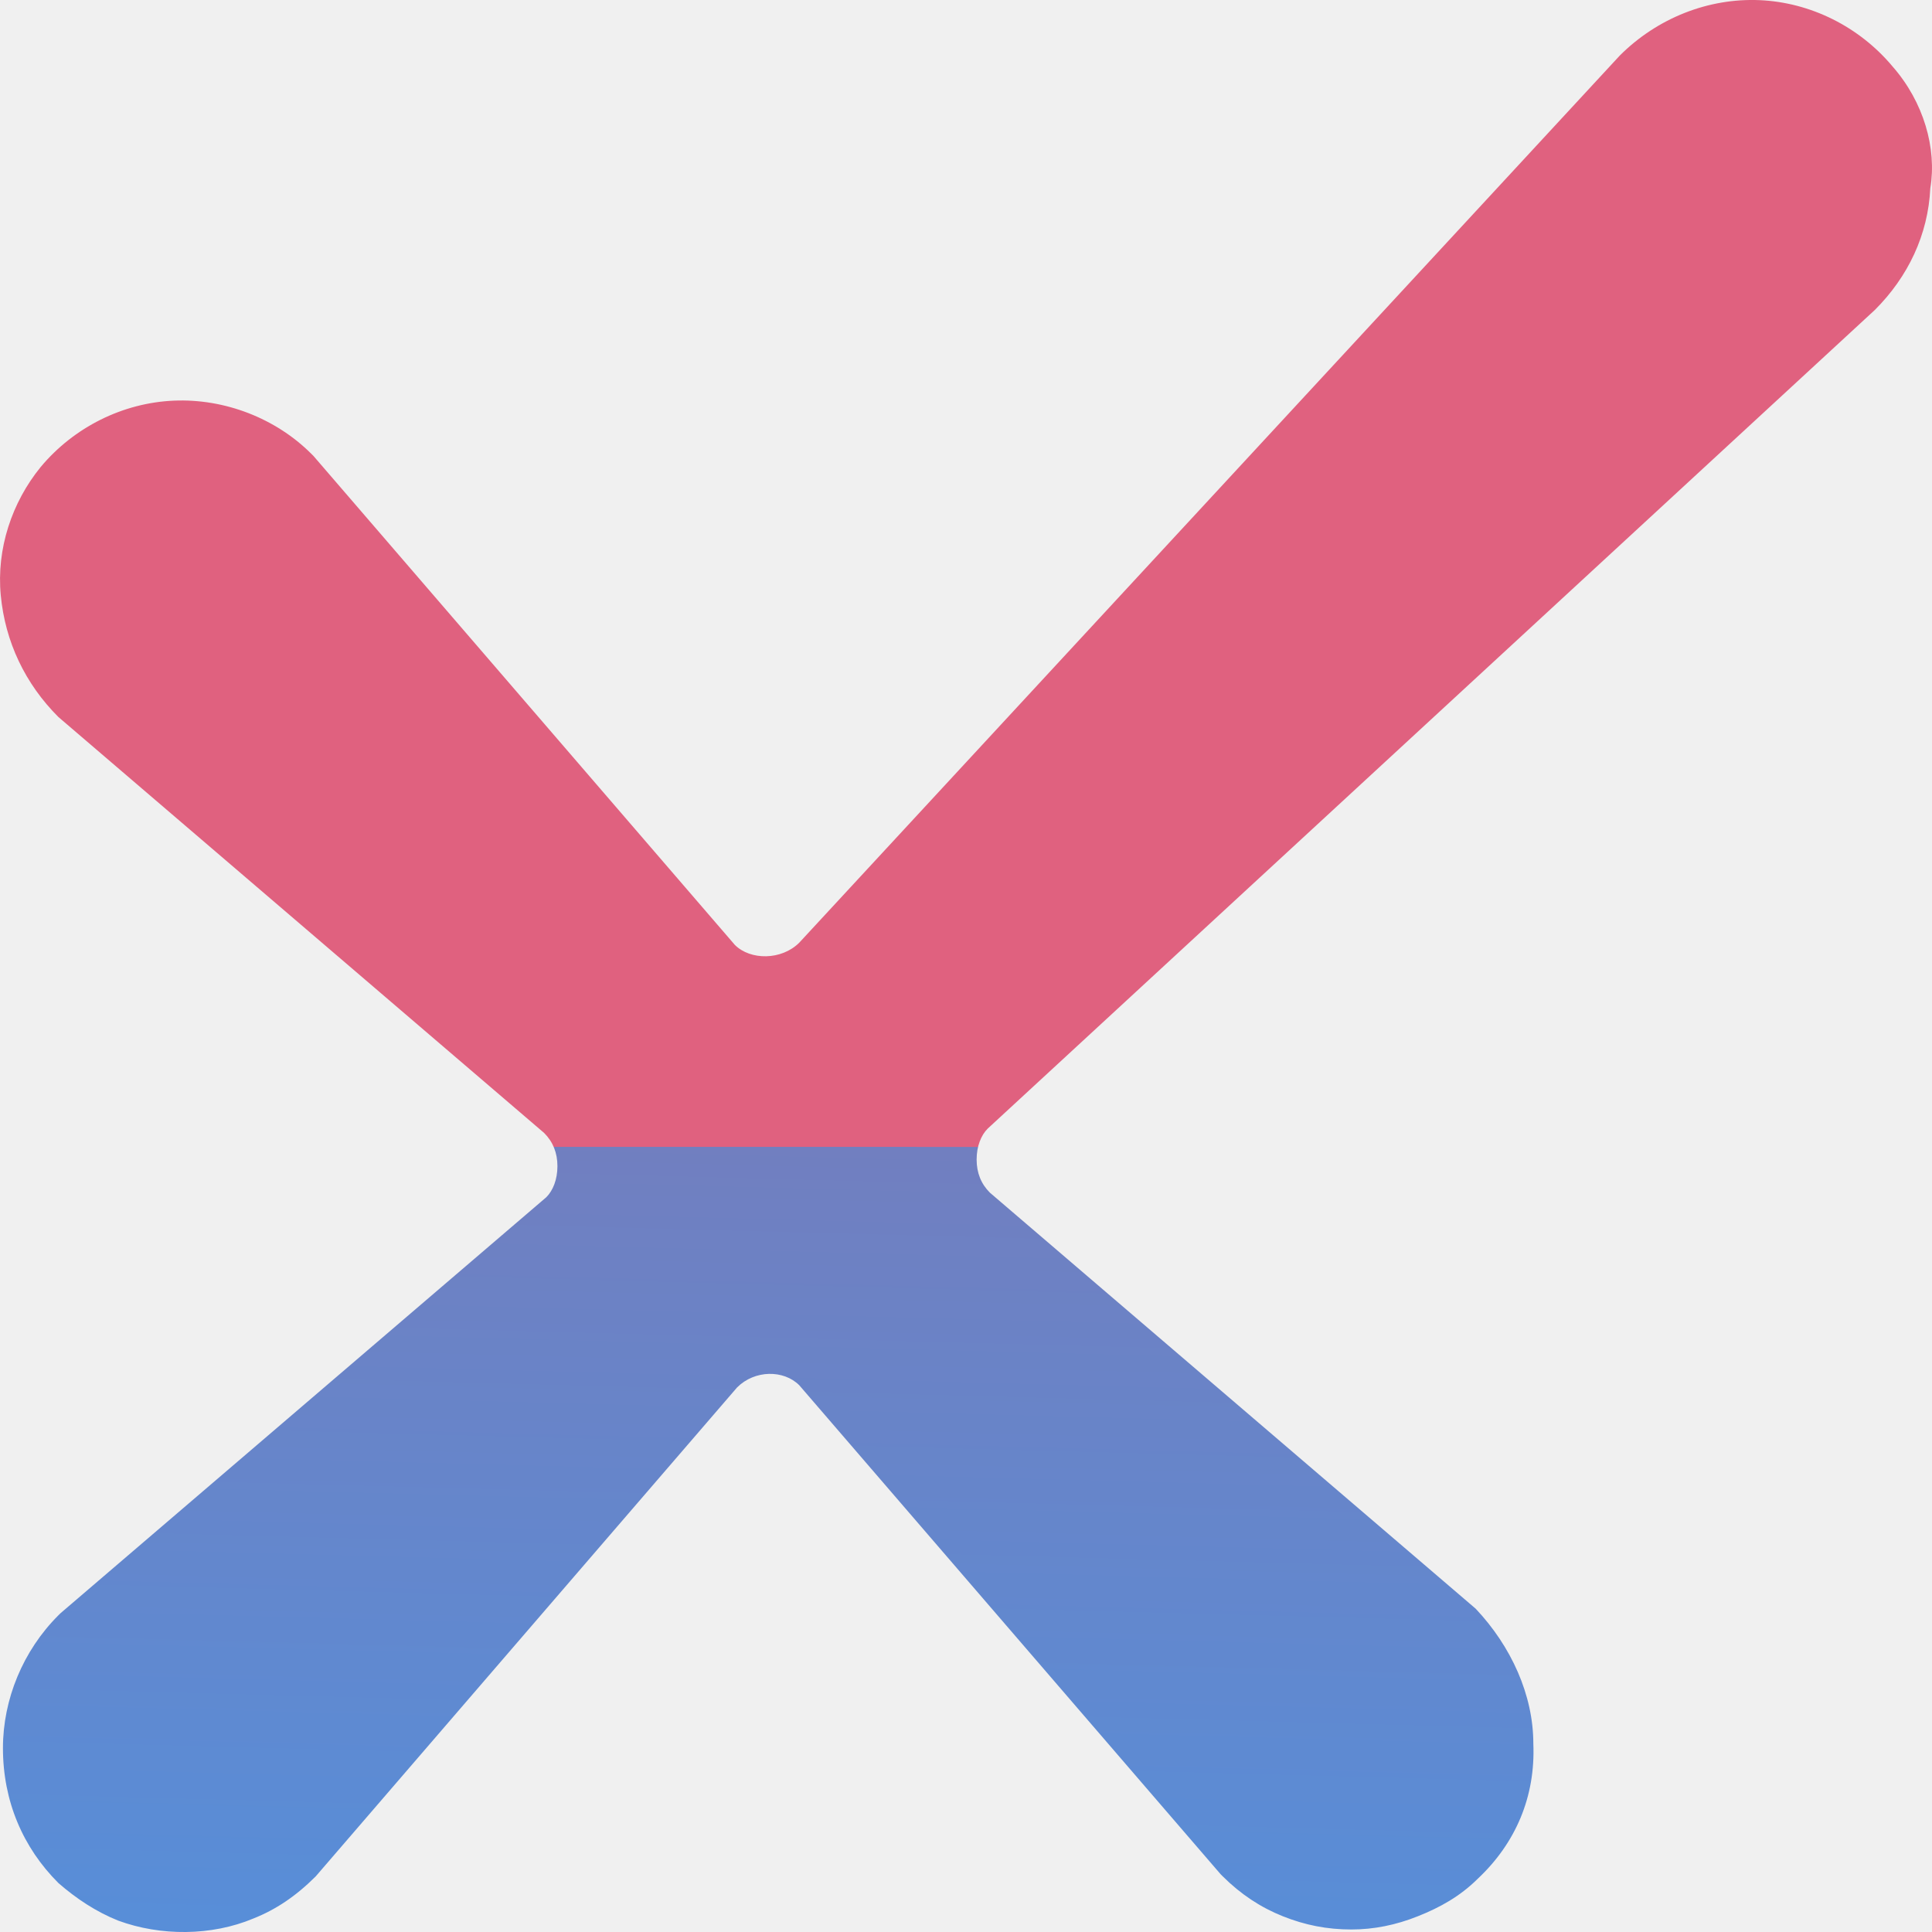
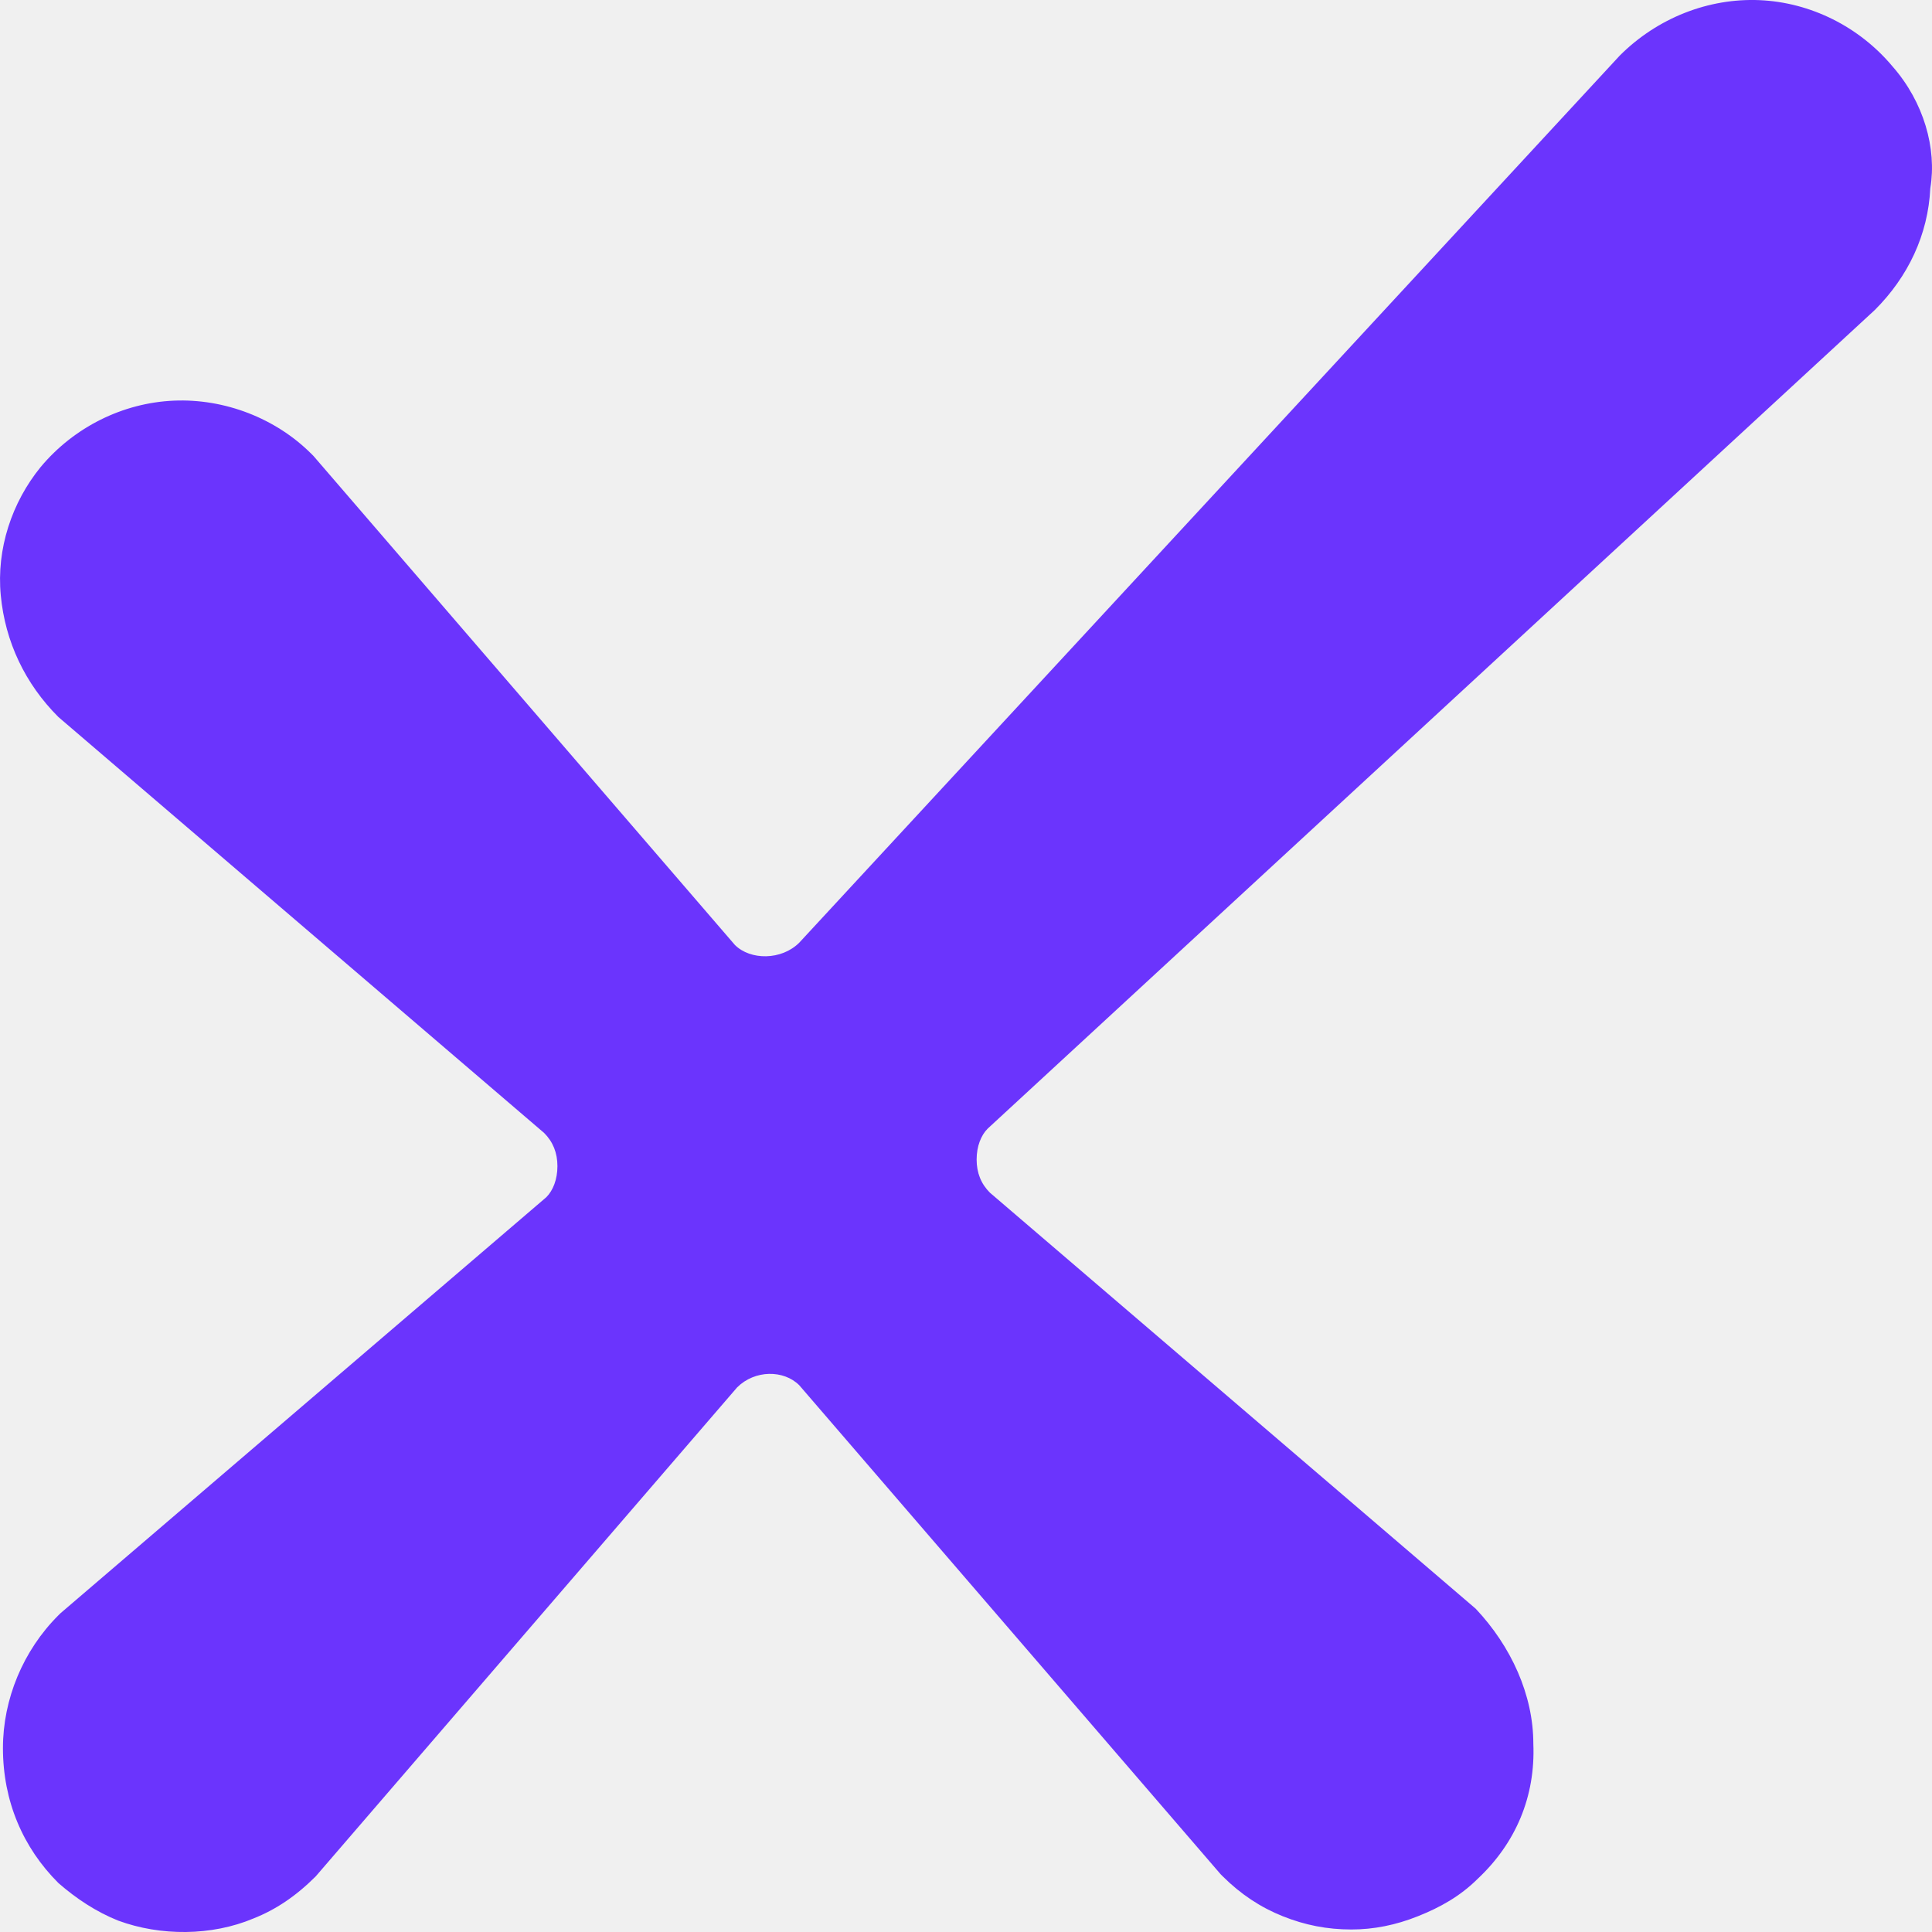
<svg xmlns="http://www.w3.org/2000/svg" width="40" height="40" viewBox="0 0 40 40" fill="none">
-   <mask id="mask0_4370_11172" style="mask-type:alpha" maskUnits="userSpaceOnUse" x="0" y="0" width="40" height="40">
-     <path d="M39.185 1.378C38.496 0.553 37.486 0.049 36.43 0.003C35.373 -0.042 34.317 0.37 33.537 1.149L16.547 19.518C16.179 19.884 15.536 19.884 15.215 19.564L6.49 9.44L6.444 9.394C5.71 8.661 4.653 8.249 3.597 8.295C2.541 8.341 1.531 8.844 0.842 9.669C0.245 10.402 -0.076 11.364 0.016 12.326C0.107 13.288 0.521 14.158 1.209 14.845L11.266 23.457C11.449 23.64 11.541 23.869 11.541 24.144C11.541 24.419 11.449 24.648 11.312 24.786L1.255 33.398L1.209 33.443C0.475 34.176 0.061 35.184 0.061 36.192C0.061 37.291 0.475 38.253 1.209 38.986C1.577 39.307 1.99 39.582 2.449 39.765C3.322 40.086 4.378 40.086 5.25 39.719C5.71 39.536 6.123 39.261 6.536 38.849L15.261 28.725C15.628 28.359 16.225 28.359 16.547 28.679L25.271 38.803L25.317 38.849C25.684 39.215 26.098 39.49 26.557 39.673C27.016 39.857 27.475 39.948 27.98 39.948C28.44 39.948 28.899 39.857 29.358 39.673C29.817 39.49 30.23 39.261 30.598 38.895C31.378 38.162 31.792 37.2 31.746 36.1C31.746 35.093 31.287 34.085 30.552 33.306L20.496 24.694C20.312 24.511 20.22 24.282 20.22 24.007C20.22 23.732 20.312 23.503 20.45 23.366L38.817 6.417C39.506 5.729 39.919 4.859 39.965 3.897C40.103 3.073 39.828 2.111 39.185 1.378Z" fill="#231F20" />
-   </mask>
-   <g mask="url(#mask0_4370_11172)">
-     <path d="M2.168 23.845H48.495L45.533 -11.464L2.664 -3.401L-4.364 7.816L2.168 23.845Z" fill="#E0617F" />
-     <path d="M0.839 43.356L32.527 40.473L29.907 23.746L2.615 23.745L-4.372 37.12L0.839 43.356Z" fill="url(#paint0_linear_4370_11172)" />
+   <g clip-path="url(#clip0_61_763)">
+     <path d="M39.185 1.378C38.496 0.553 37.486 0.049 36.43 0.003C35.373 -0.042 34.317 0.37 33.537 1.149L16.547 19.518C16.179 19.884 15.536 19.884 15.215 19.564L6.49 9.44L6.444 9.394C5.71 8.661 4.653 8.249 3.597 8.295C2.541 8.341 1.531 8.844 0.842 9.669C0.245 10.402 -0.076 11.364 0.016 12.326C0.107 13.288 0.521 14.158 1.209 14.845L11.266 23.457C11.449 23.64 11.541 23.869 11.541 24.144C11.541 24.419 11.449 24.648 11.312 24.786L1.255 33.398L1.209 33.443C0.475 34.176 0.061 35.184 0.061 36.192C0.061 37.291 0.475 38.253 1.209 38.986C1.577 39.307 1.99 39.582 2.449 39.765C3.322 40.086 4.378 40.086 5.25 39.719C5.71 39.536 6.123 39.261 6.536 38.849L15.261 28.725C15.628 28.359 16.225 28.359 16.547 28.679L25.271 38.803L25.317 38.849C25.684 39.215 26.098 39.49 26.557 39.673C27.016 39.857 27.475 39.948 27.98 39.948C28.44 39.948 28.899 39.857 29.358 39.673C29.817 39.49 30.23 39.261 30.598 38.895C31.378 38.162 31.792 37.2 31.746 36.1C31.746 35.093 31.287 34.085 30.552 33.306L20.496 24.694C20.312 24.511 20.22 24.282 20.22 24.007C20.22 23.732 20.312 23.503 20.45 23.366L38.817 6.417C39.506 5.729 39.919 4.859 39.965 3.897C40.103 3.073 39.828 2.111 39.185 1.378Z" fill="#6B34FD" />
  </g>
  <defs>
-     <linearGradient id="paint0_linear_4370_11172" x1="23.188" y1="18.562" x2="22.202" y2="55.823" gradientUnits="userSpaceOnUse">
-       <stop stop-color="#797AB8" />
-       <stop offset="1" stop-color="#409CEF" />
-     </linearGradient>
+     <clipPath id="clip0_61_763">
+       <rect width="40" height="40" fill="white" />
+     </clipPath>
  </defs>
</svg>
